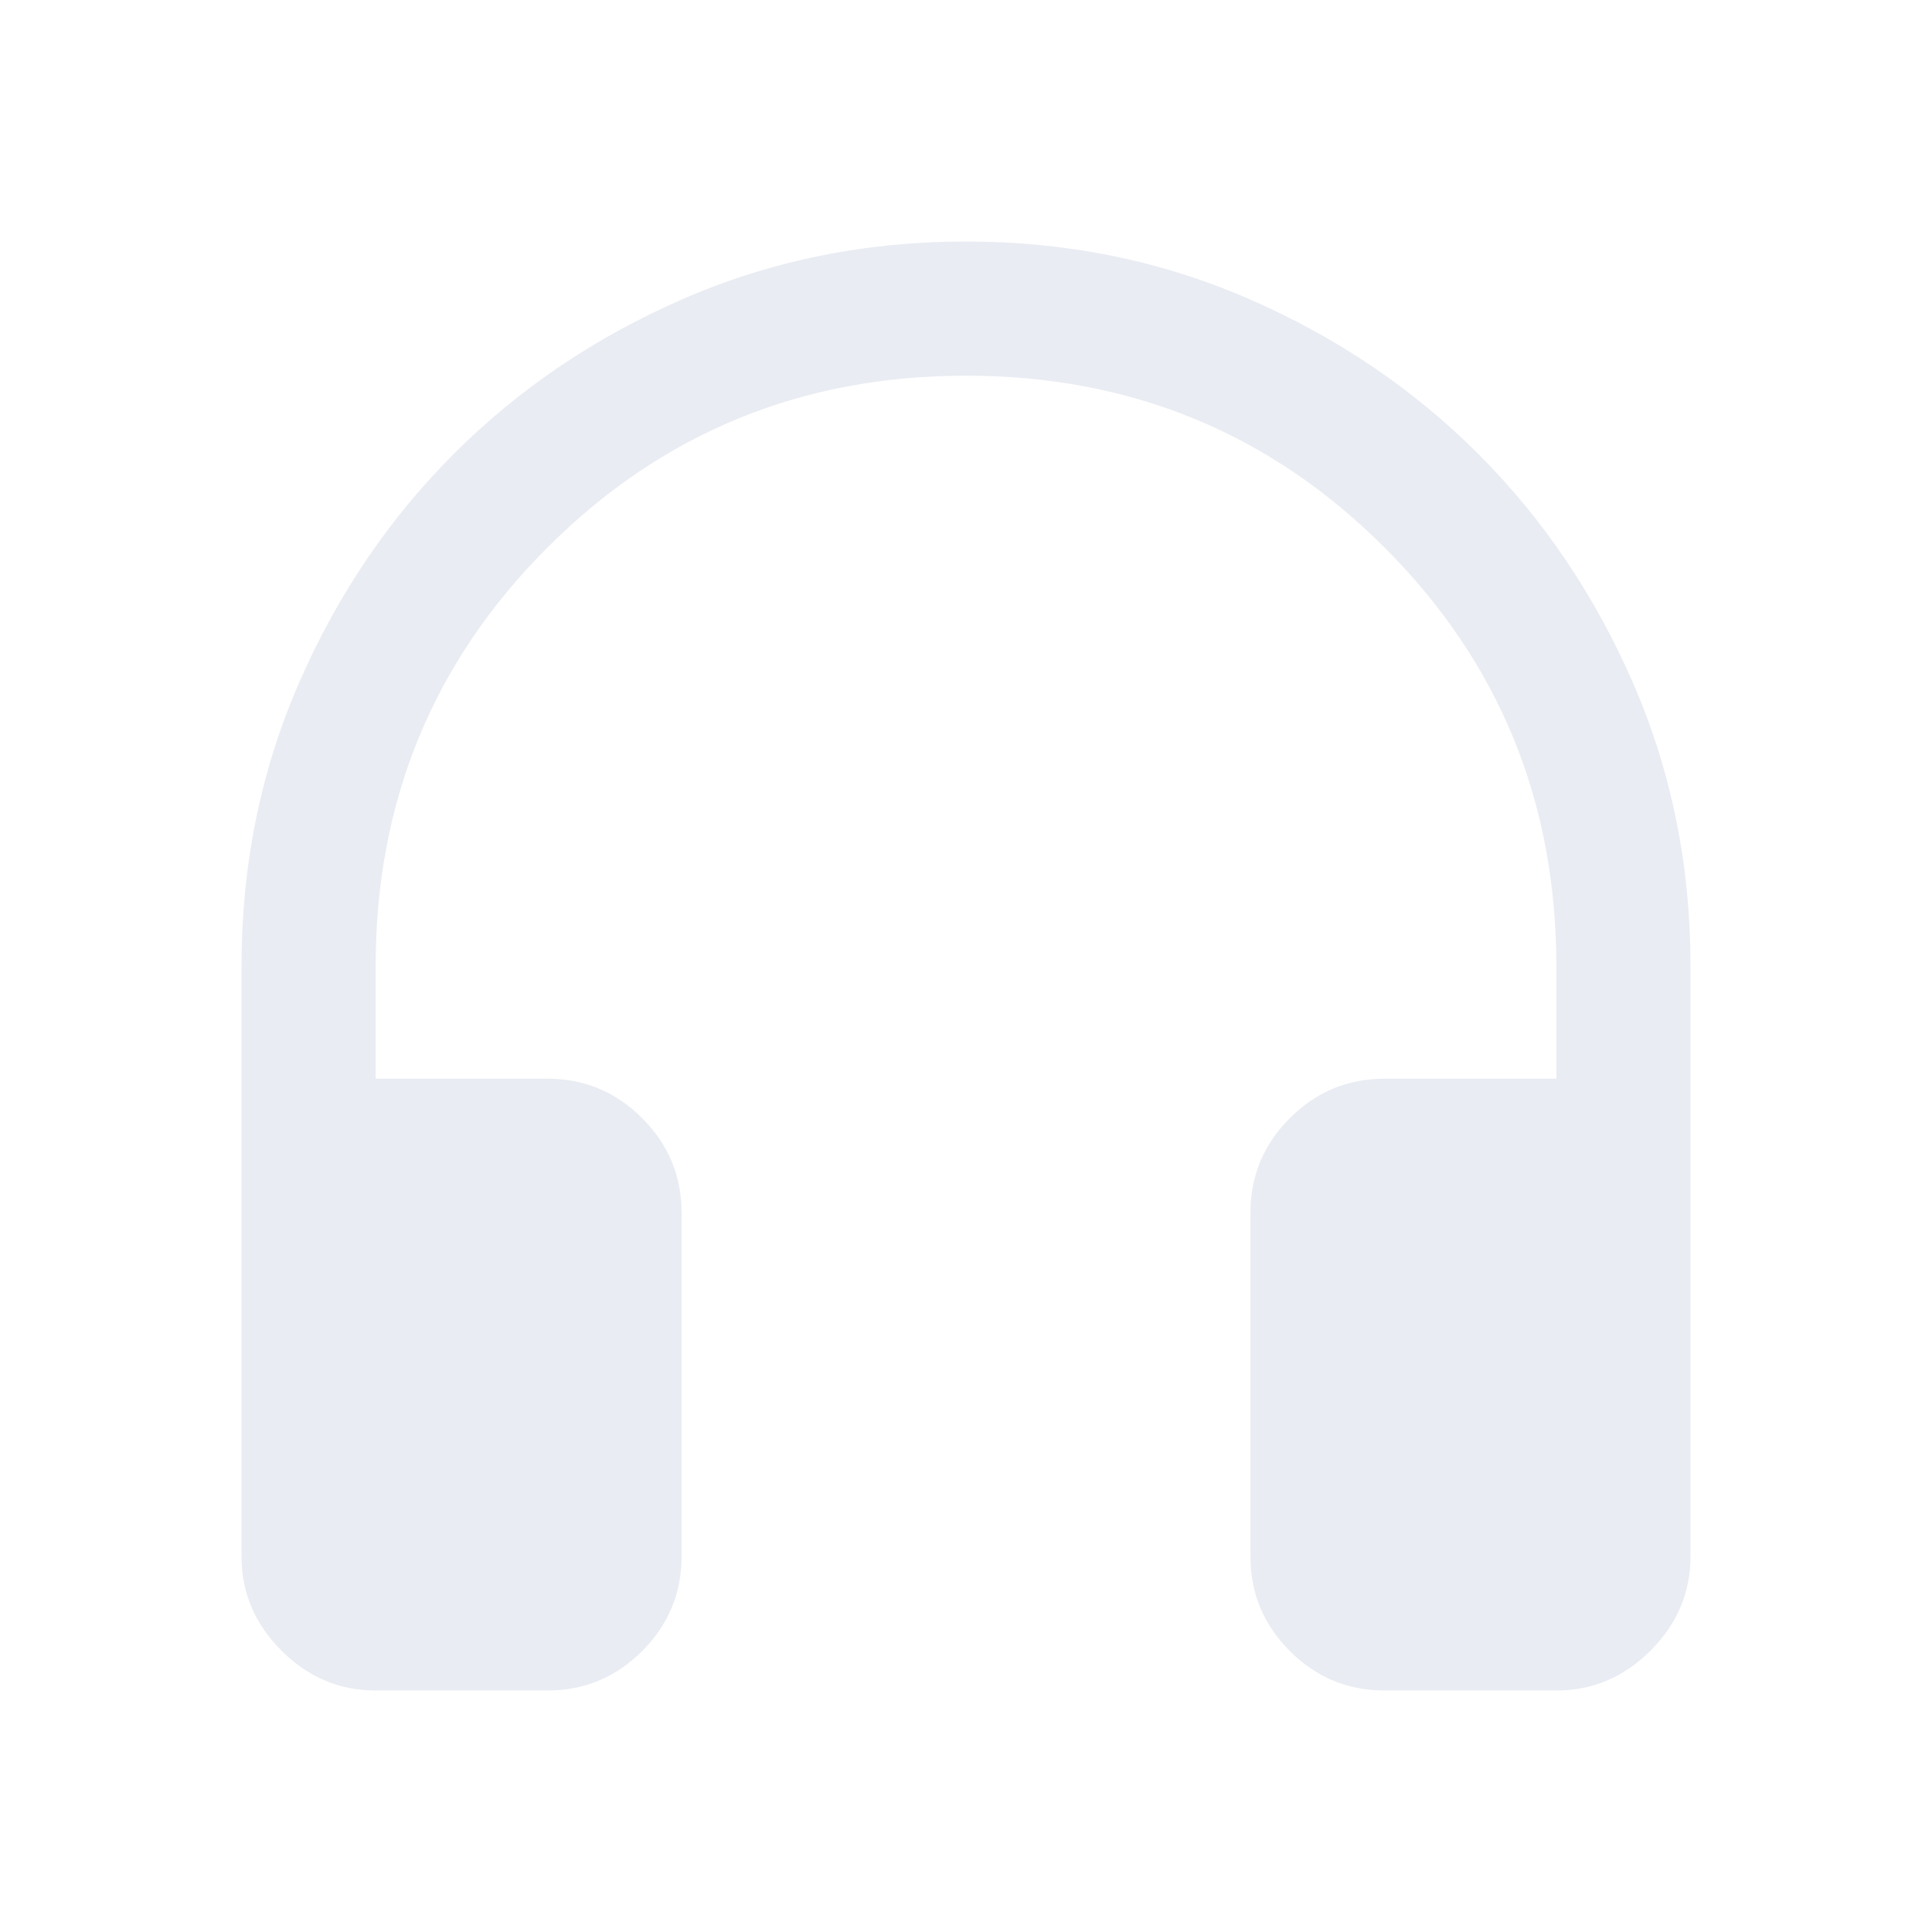
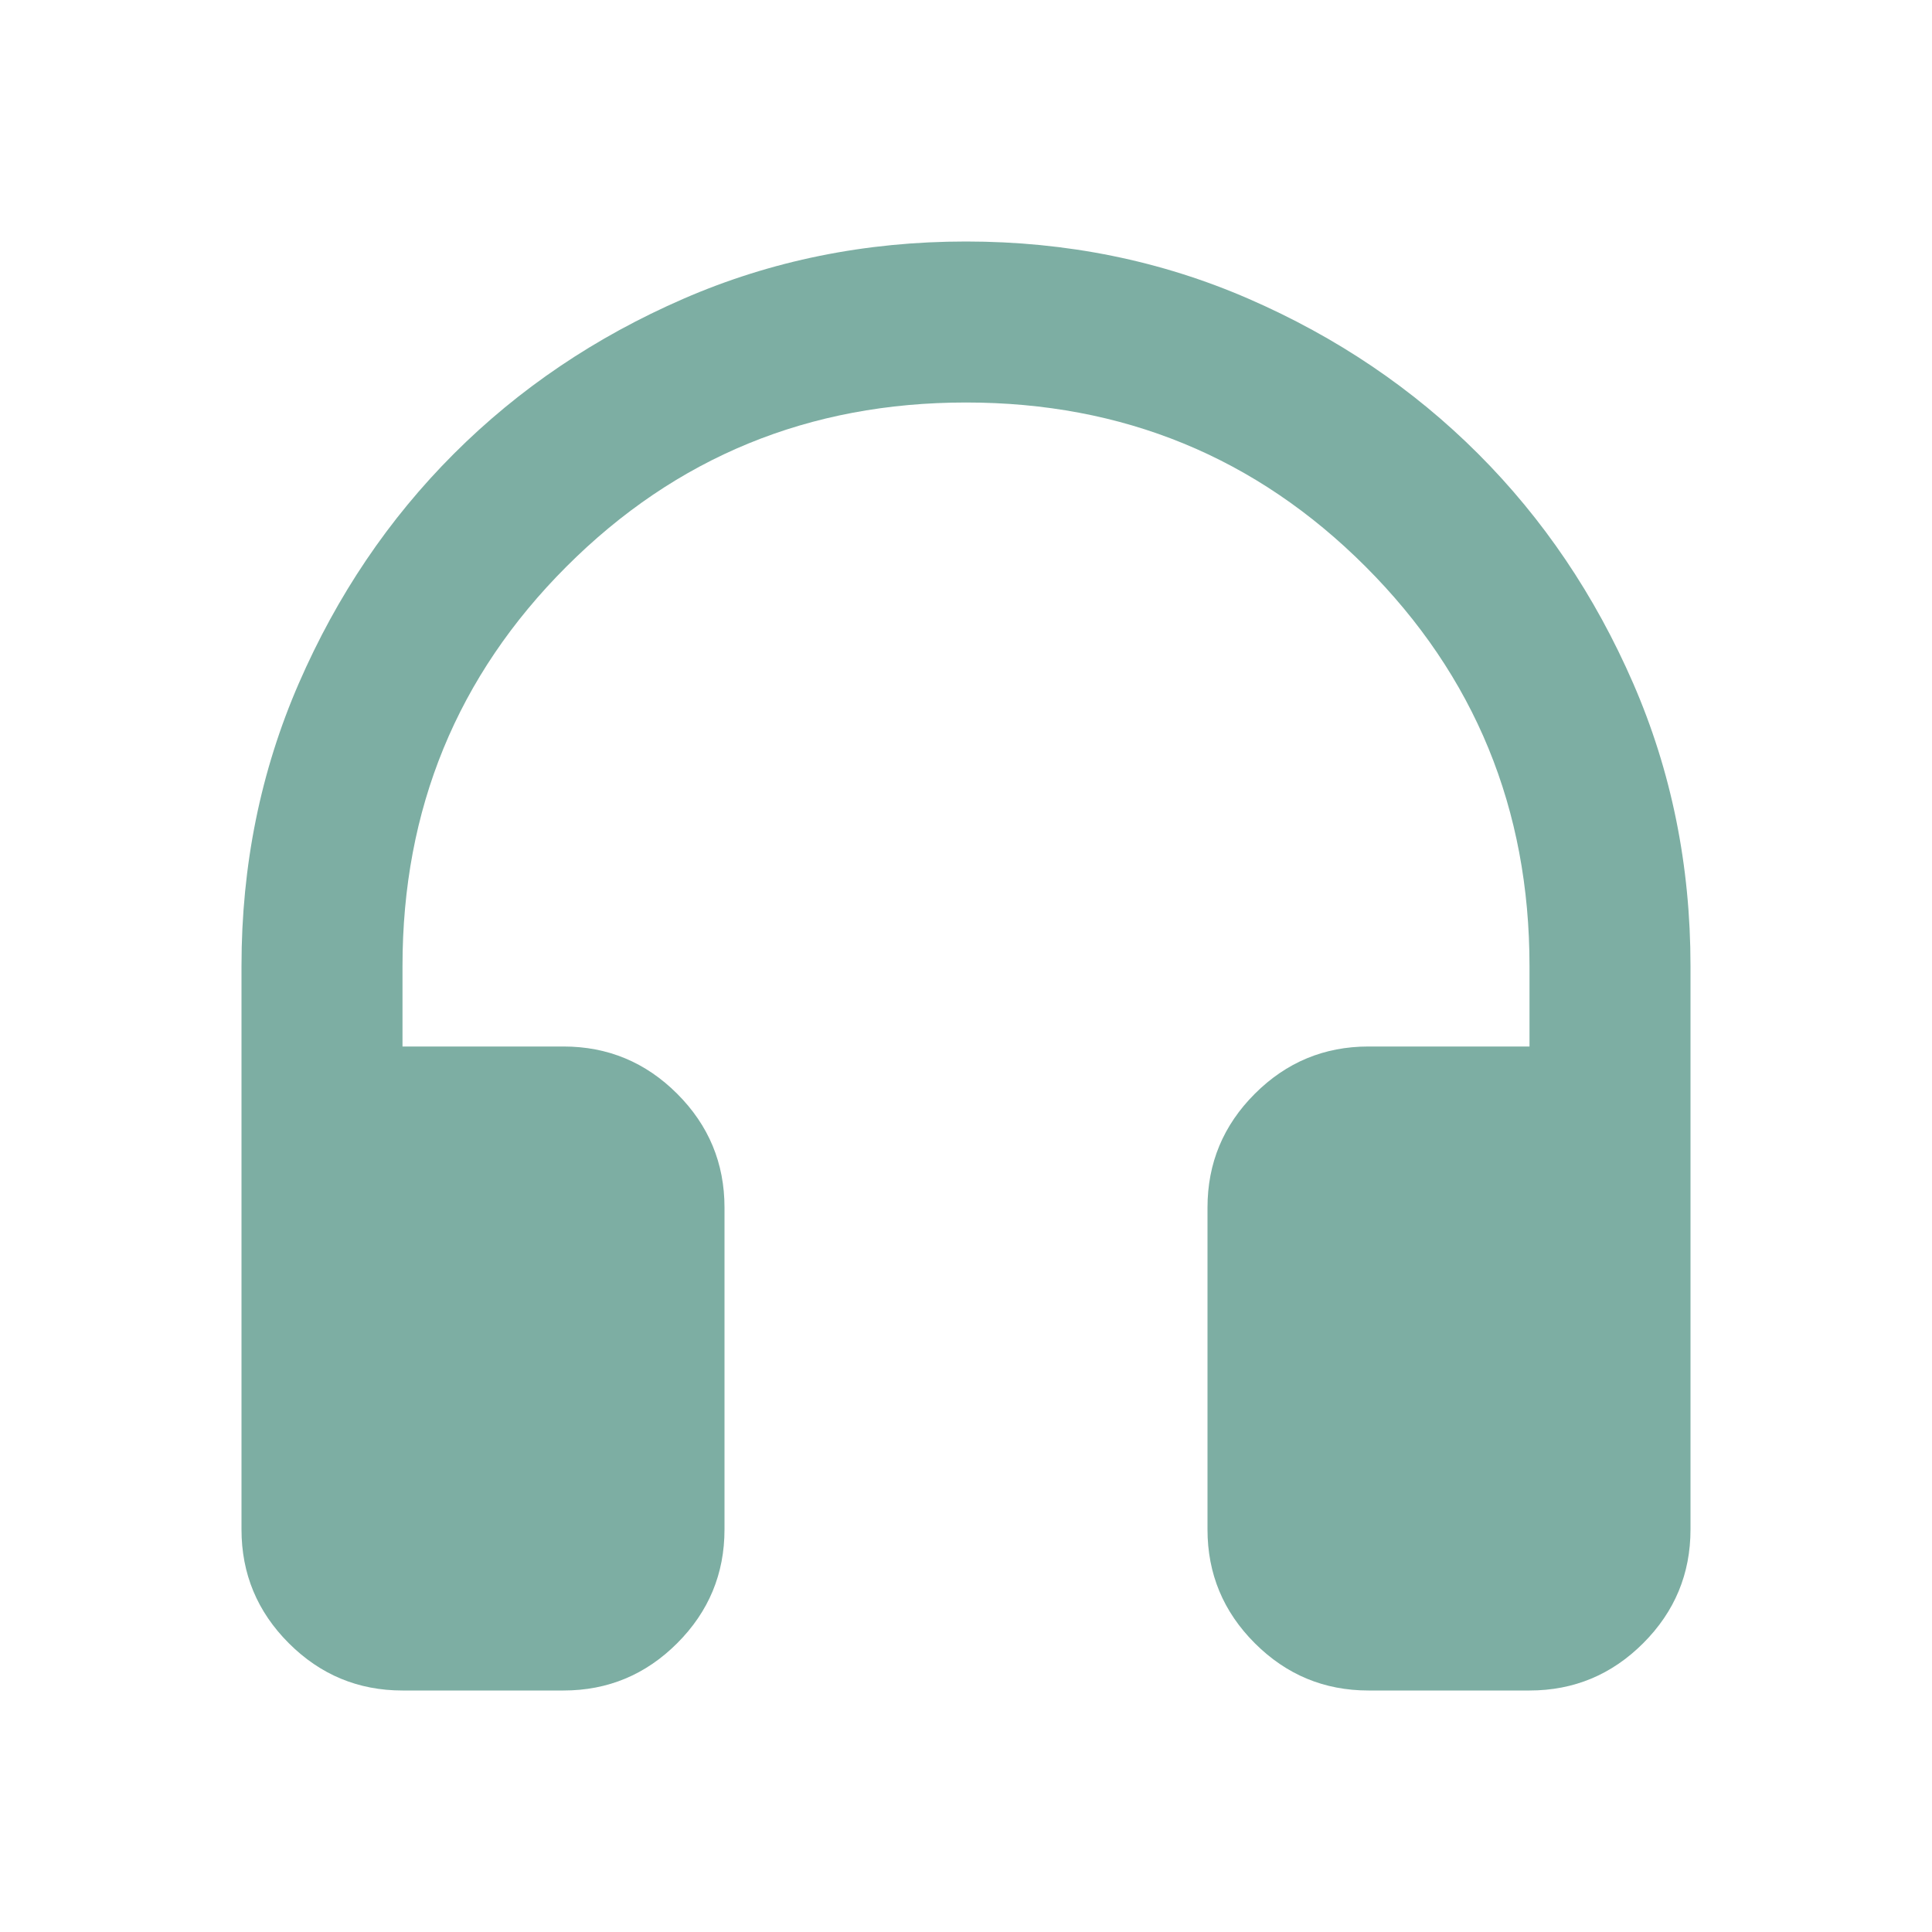
- <svg xmlns="http://www.w3.org/2000/svg" height="40px" viewBox="0 -960 960 960" width="40px" fill="#e9ecf2">
-   <path d="M272-120h-85.33q-27 0-46.84-19.83Q120-159.67 120-186.67V-480q0-75 28.5-140.5t77-114q48.5-48.5 114-77T480-840q75 0 140.5 28.5t114 77q48.5 48.5 77 114T840-480v293.33q0 27-19.83 46.84Q800.33-120 773.33-120H688q-27.5 0-47.08-19.58-19.59-19.59-19.59-47.09v-170.66q0-27.5 19.59-47.09Q660.5-424 688-424h85.33v-56q0-122.57-85.38-207.95T480-773.33q-122.57 0-207.95 85.38T186.67-480v56H272q27.5 0 47.08 19.58 19.59 19.59 19.59 47.09v170.66q0 27.5-19.59 47.09Q299.5-120 272-120Z" />
+ <svg xmlns="http://www.w3.org/2000/svg" height="24px" viewBox="0 -960 960 960" width="24px" fill="#7daea3">
+   <path d="M280-120h-80q-33 0-56.5-23.5T120-200v-280q0-75 28.5-140.5t77-114q48.5-48.5 114-77T480-840q75 0 140.5 28.5t114 77q48.5 48.5 77 114T840-480v280q0 33-23.5 56.5T760-120h-80q-33 0-56.5-23.5T600-200v-160q0-33 23.5-56.5T680-440h80v-40q0-117-81.5-198.5T480-760q-117 0-198.5 81.5T200-480v40h80q33 0 56.5 23.5T360-360v160q0 33-23.5 56.5T280-120Z" />
</svg>
